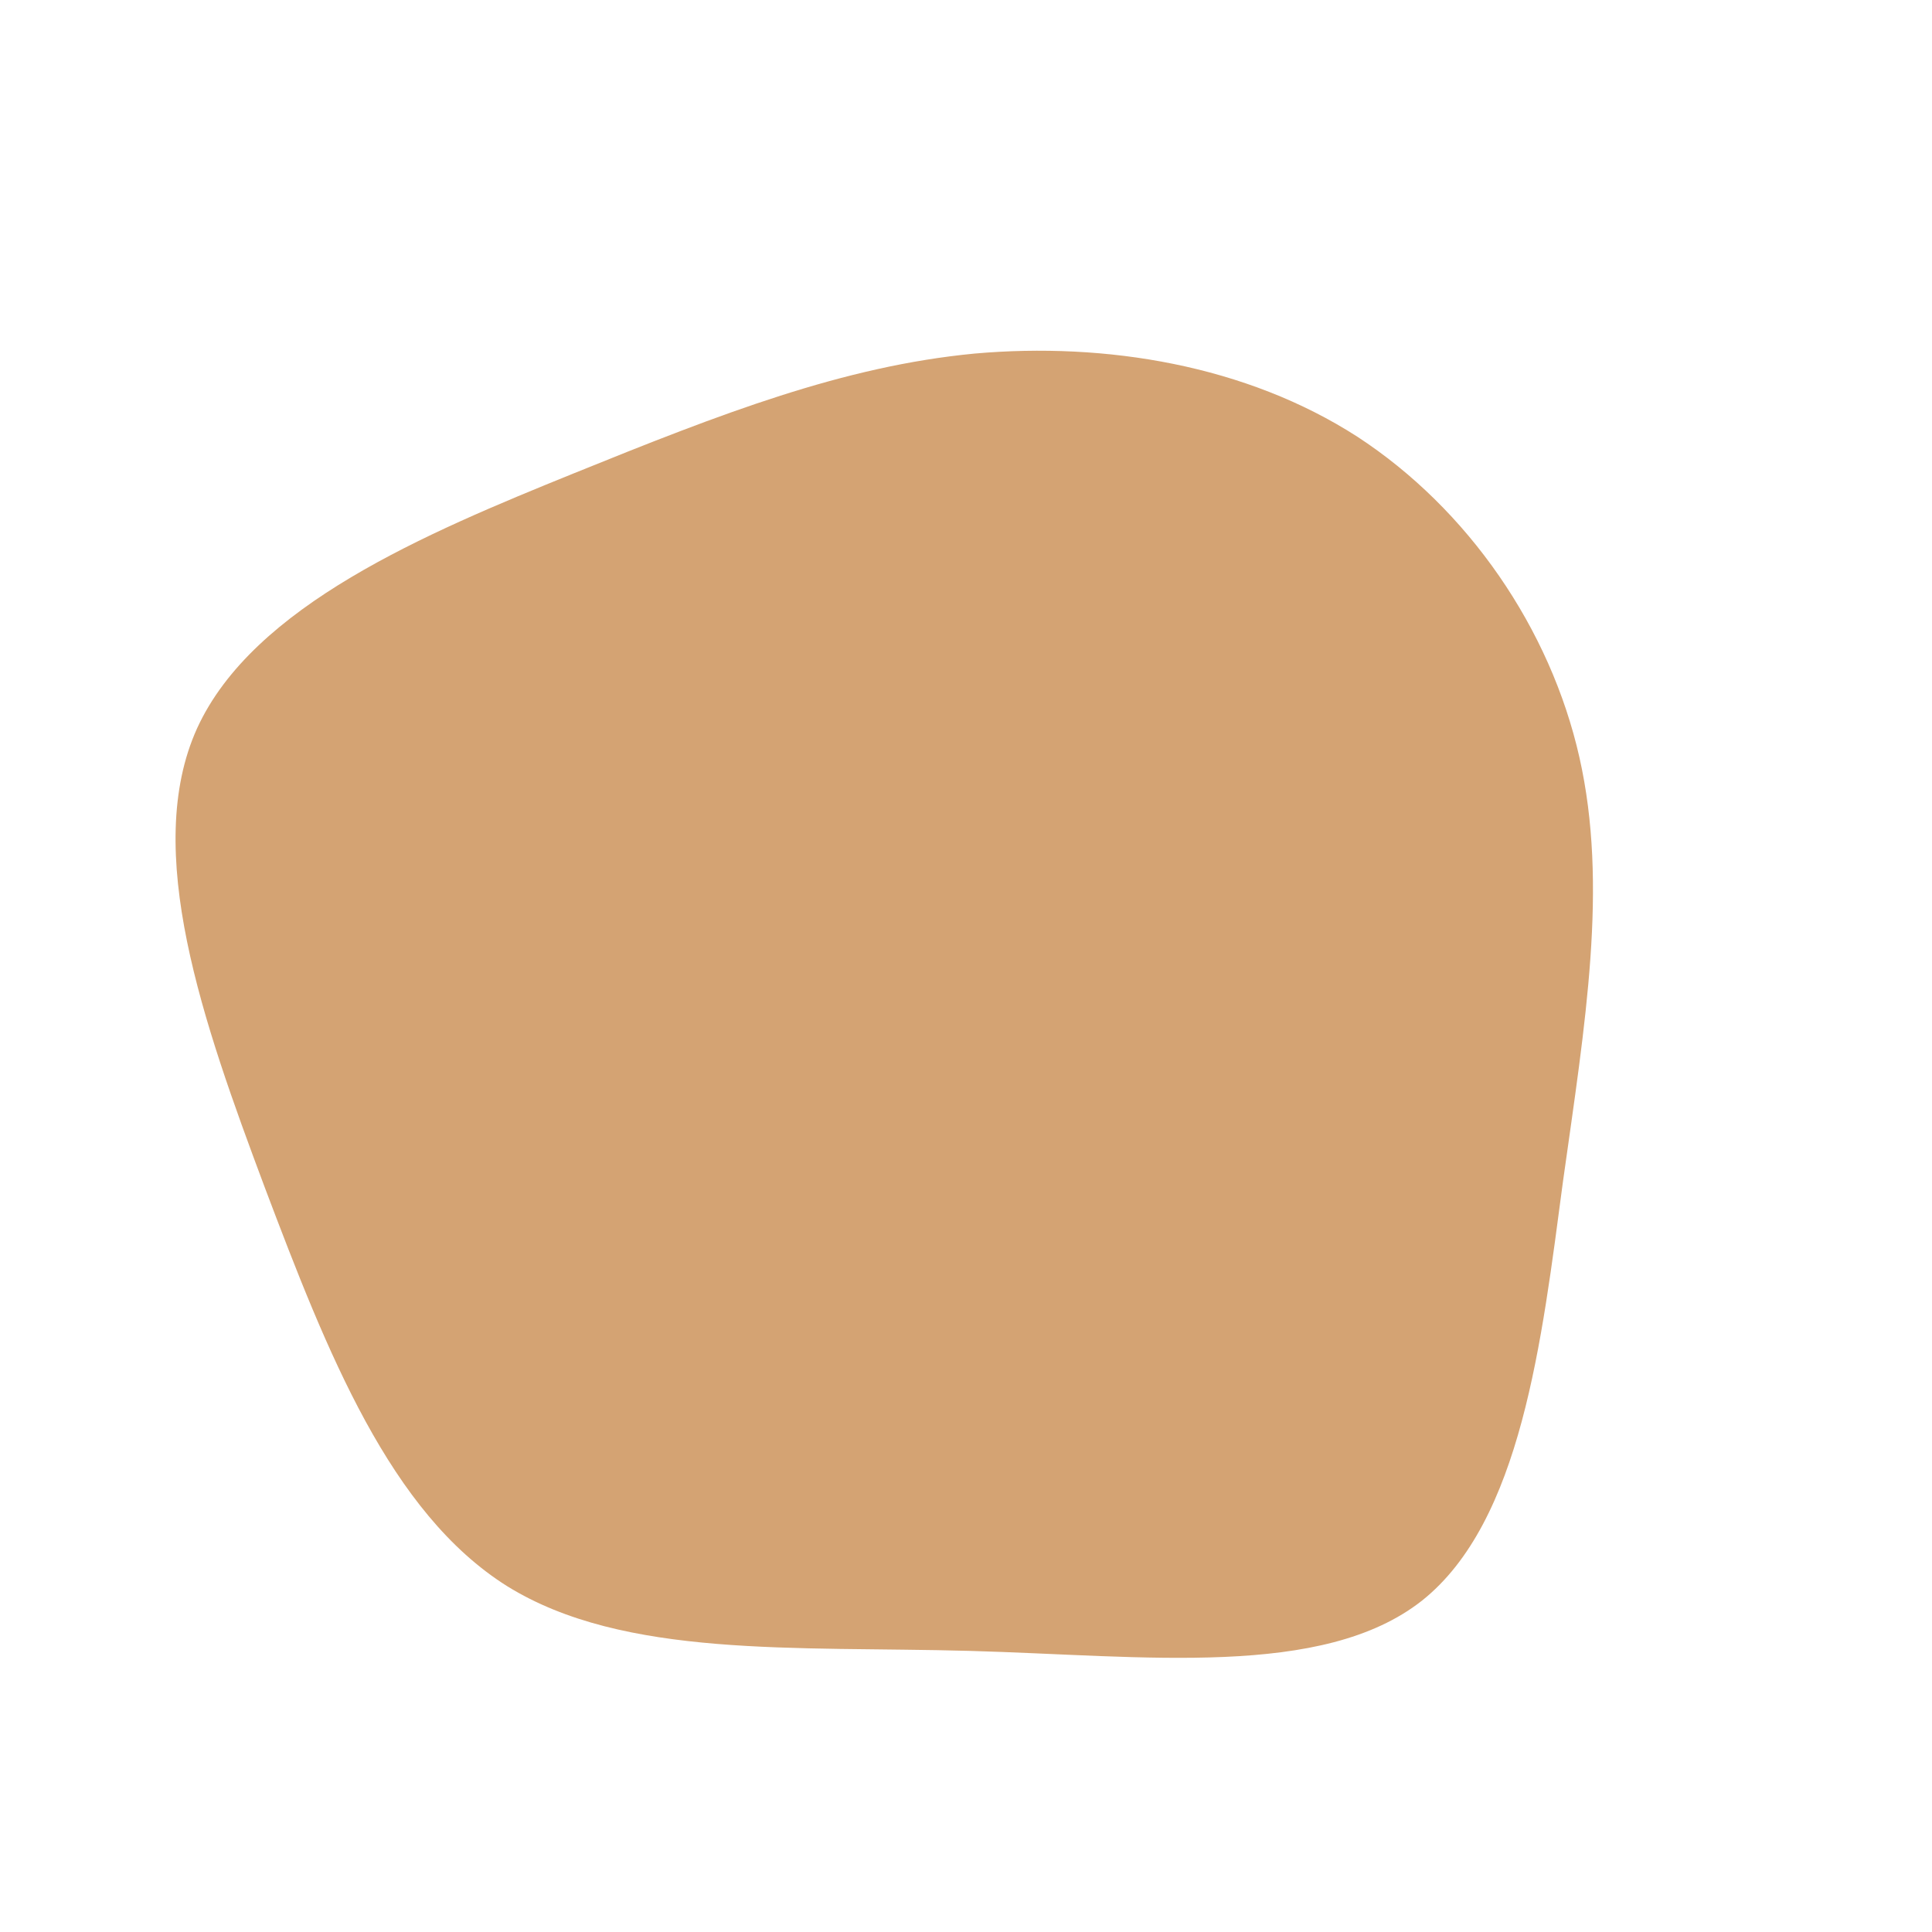
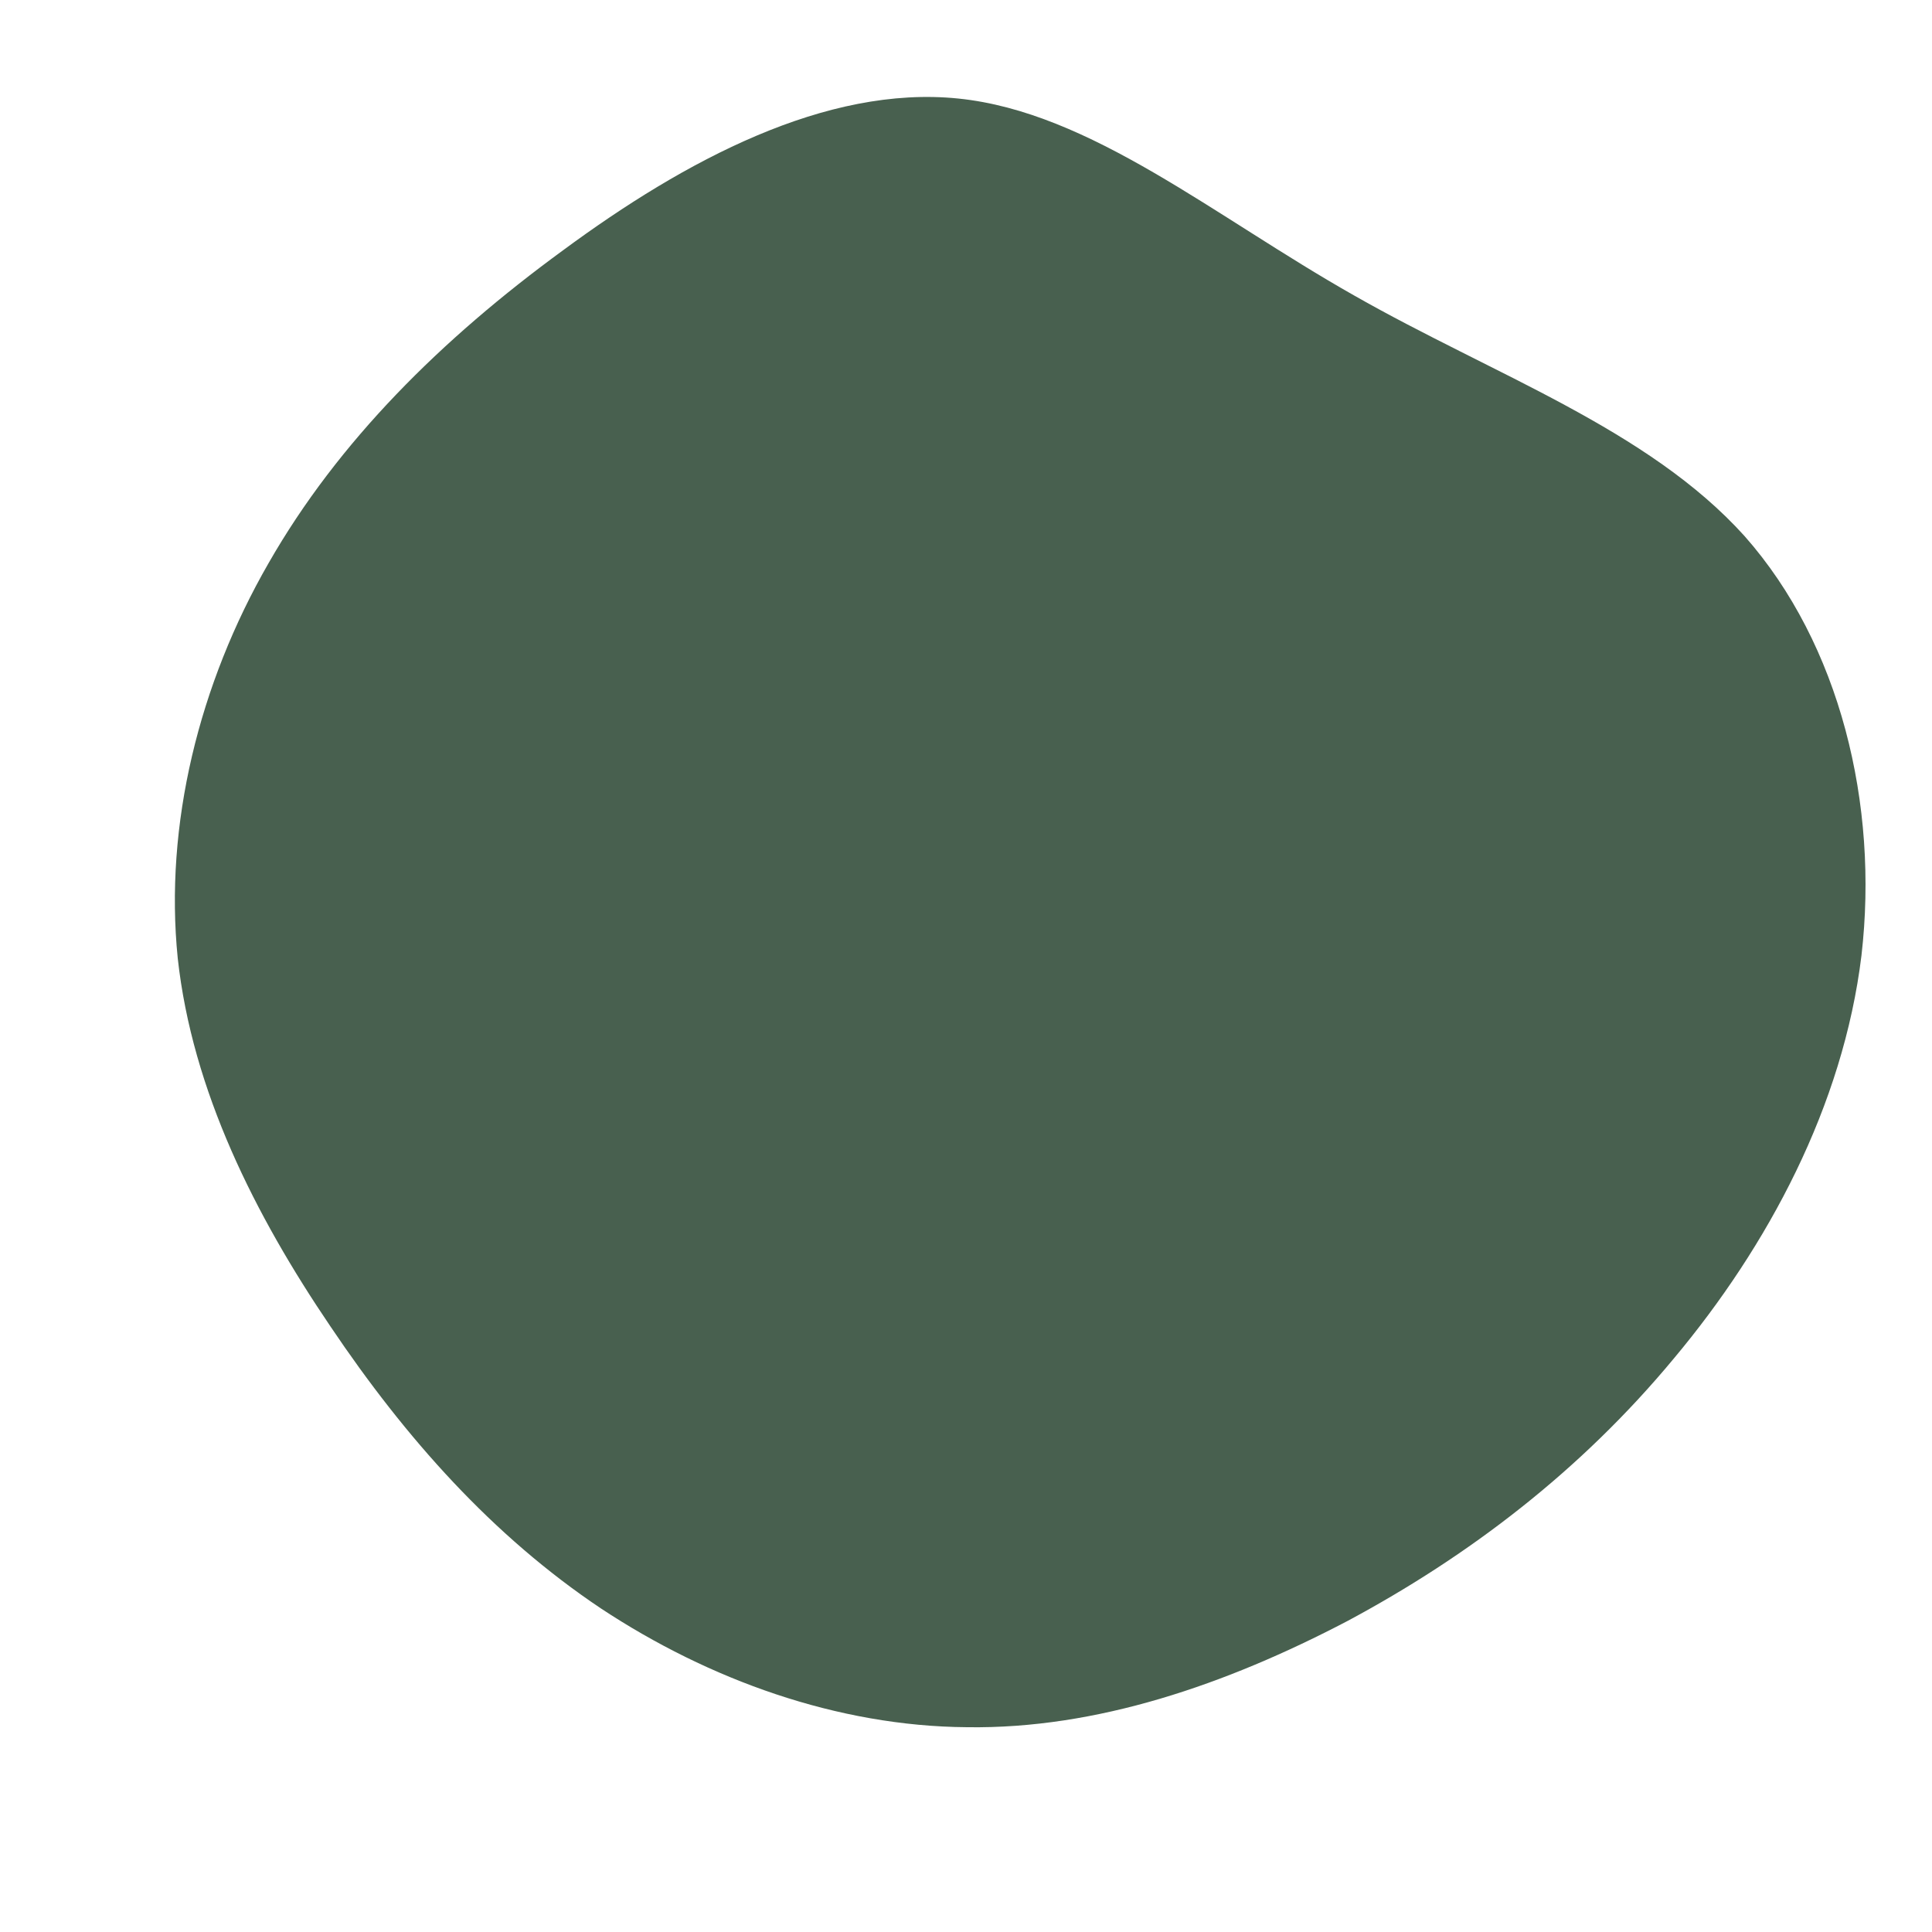
<svg xmlns="http://www.w3.org/2000/svg" viewBox="0 0 200 200">
-   <path fill="#D4A373" d="M40.5,-54.8C52,-47.3,60.5,-34.9,63.5,-21.6C66.5,-8.3,64.1,5.9,61.8,22.3C59.6,38.8,57.5,57.5,47.2,65.7C36.9,73.8,18.5,71.4,0.4,70.9C-17.7,70.4,-35.4,71.7,-47.5,64.2C-59.6,56.6,-66.1,40.1,-72.6,22.9C-79,5.8,-85.3,-12,-79.6,-24.6C-73.8,-37.3,-55.9,-44.8,-40.6,-51C-25.3,-57.2,-12.7,-62.1,0.9,-63.4C14.5,-64.6,29,-62.2,40.5,-54.8Z" transform="translate(100 100)" />
+   <path fill="#48604F" d="M40.2,-69.4C54.6,-61.2,70.6,-55.6,80.6,-44.5C90.5,-33.3,94.5,-16.7,92.7,-1.1C90.8,14.5,83,29,73.3,40.6C63.6,52.3,52,61.1,39.5,67.8C26.9,74.4,13.5,79,0.1,78.8C-13.3,78.7,-26.6,73.9,-37.8,66.5C-49,59,-58,48.9,-65.8,37.3C-73.6,25.8,-80.1,12.9,-81.6,-0.8C-83,-14.6,-79.4,-29.2,-72.2,-41.7C-65,-54.3,-54.3,-64.9,-41.7,-74.1C-29.1,-83.4,-14.5,-91.2,-0.8,-89.8C12.9,-88.4,25.7,-77.6,40.2,-69.4Z" transform="translate(100 100)" />
</svg>
